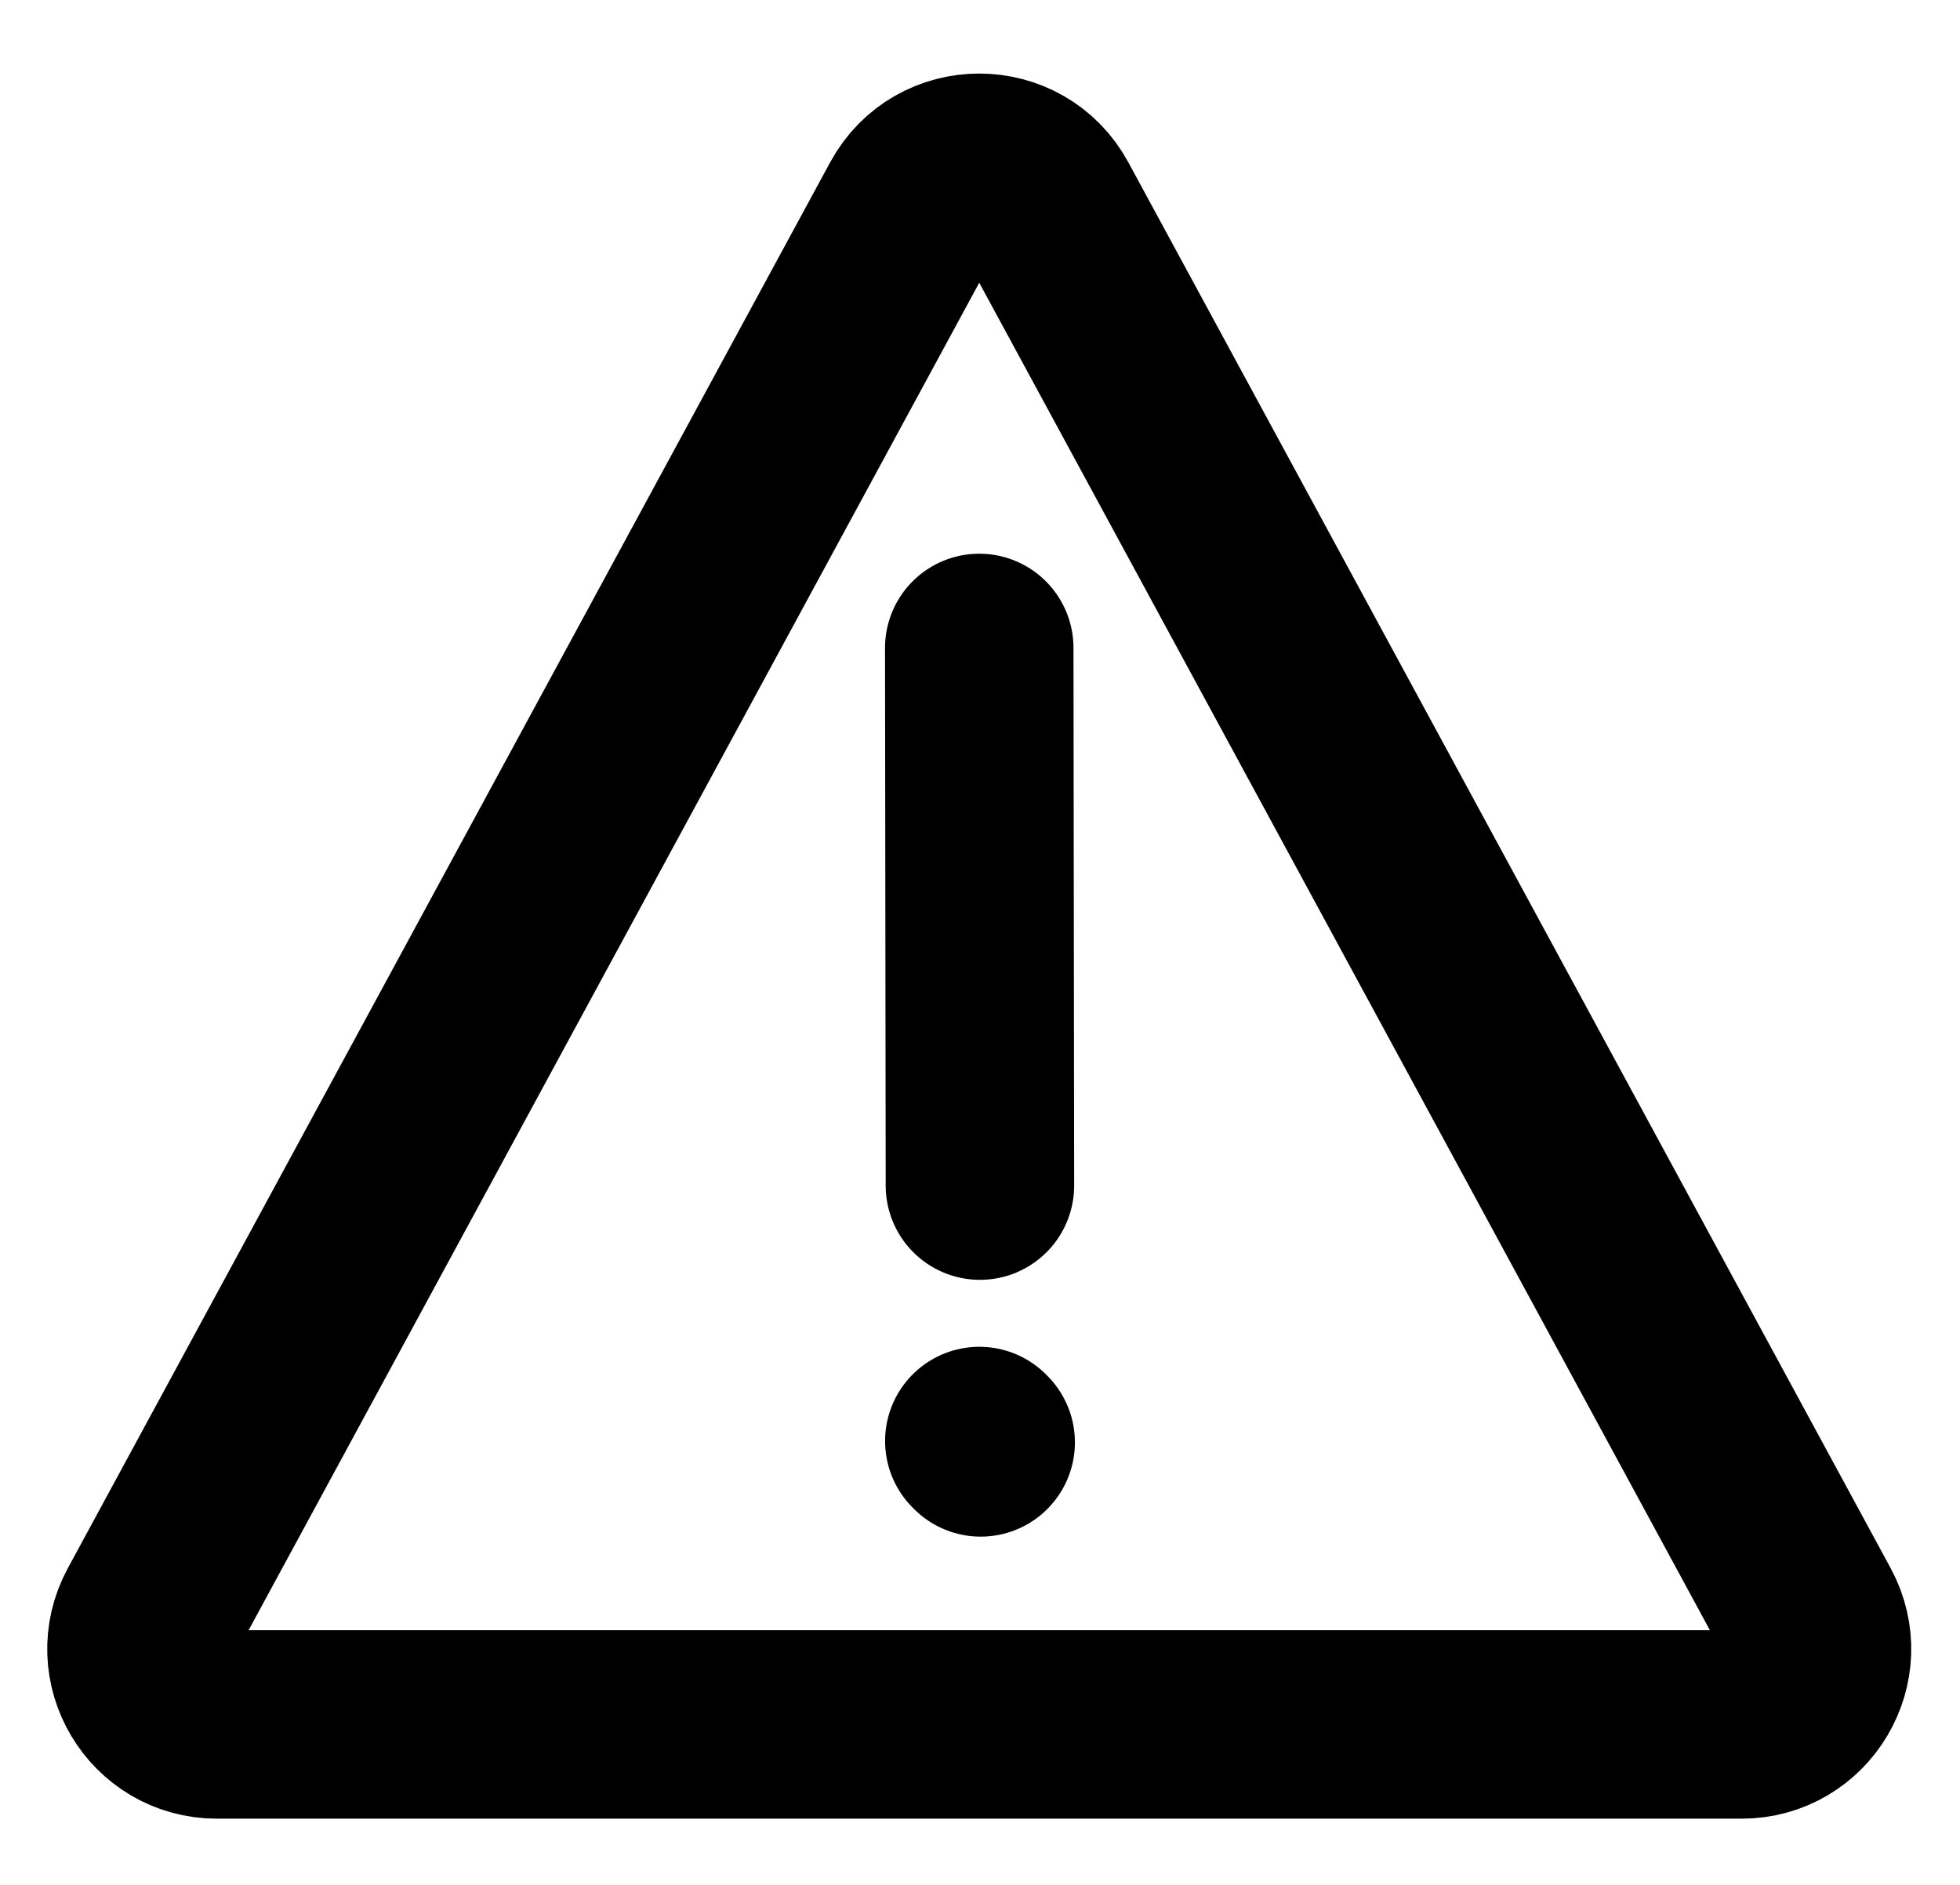
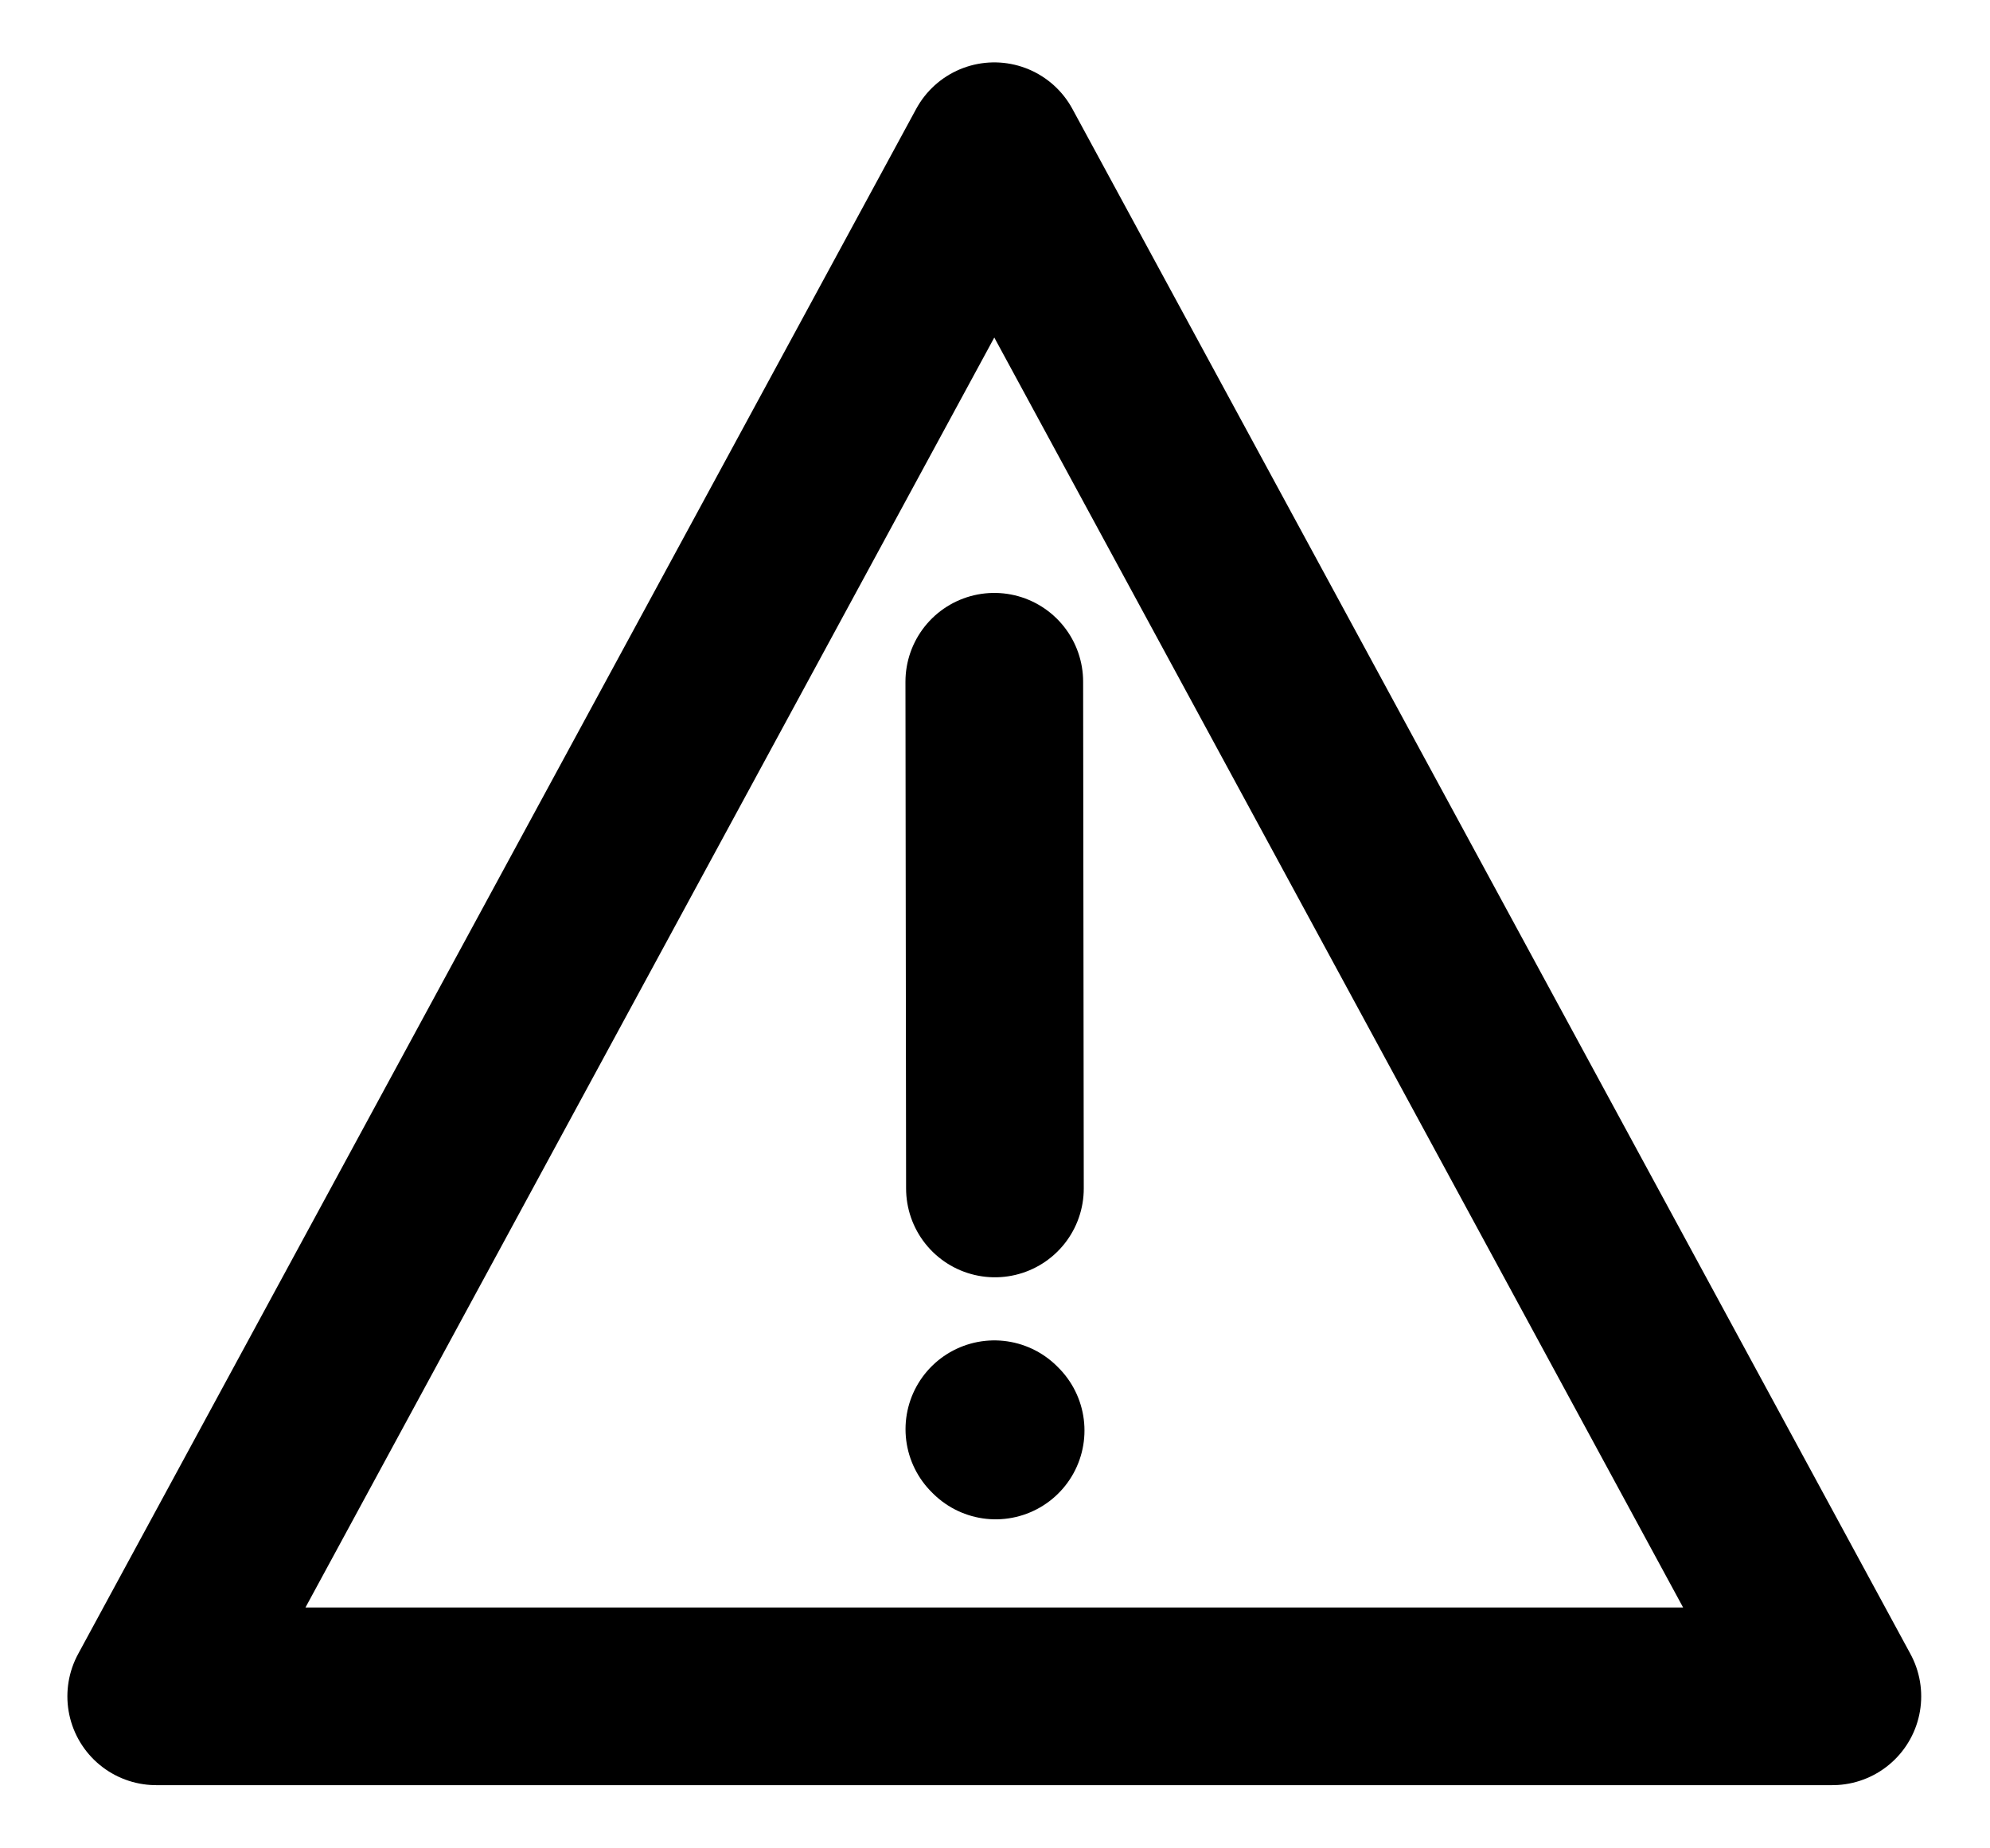
- <svg xmlns="http://www.w3.org/2000/svg" width="26" height="25" viewBox="0 0 26 25" fill="none">
-   <path d="M13.869 2.749C13.49 2.051 12.489 2.051 12.111 2.749L1.999 21.395C1.637 22.062 2.12 22.872 2.878 22.872H23.102C23.86 22.872 24.342 22.062 23.981 21.395L13.869 2.749Z" stroke="black" stroke-width="2.5" stroke-miterlimit="10" stroke-linejoin="round" />
-   <path d="M12.999 15.725L12.99 8.594" stroke="black" stroke-width="2.5" stroke-miterlimit="10" stroke-linecap="round" />
-   <path d="M13.009 19.131L12.991 19.113" stroke="black" stroke-width="2.5" stroke-miterlimit="10" stroke-linecap="round" />
+ <svg xmlns="http://www.w3.org/2000/svg" width="28" height="26" viewBox="0 0 28 26" fill="none">
+   <path d="M13.99 2.128L2.198 23.872H25.782L13.99 2.128Z" stroke="black" stroke-width="2.5" stroke-miterlimit="10" stroke-linejoin="round" />
+   <path d="M13.999 16.725L13.99 9.594" stroke="black" stroke-width="2.5" stroke-miterlimit="10" stroke-linecap="round" />
+   <path d="M14.009 20.131L13.991 20.113" stroke="black" stroke-width="2.5" stroke-miterlimit="10" stroke-linecap="round" />
</svg>
